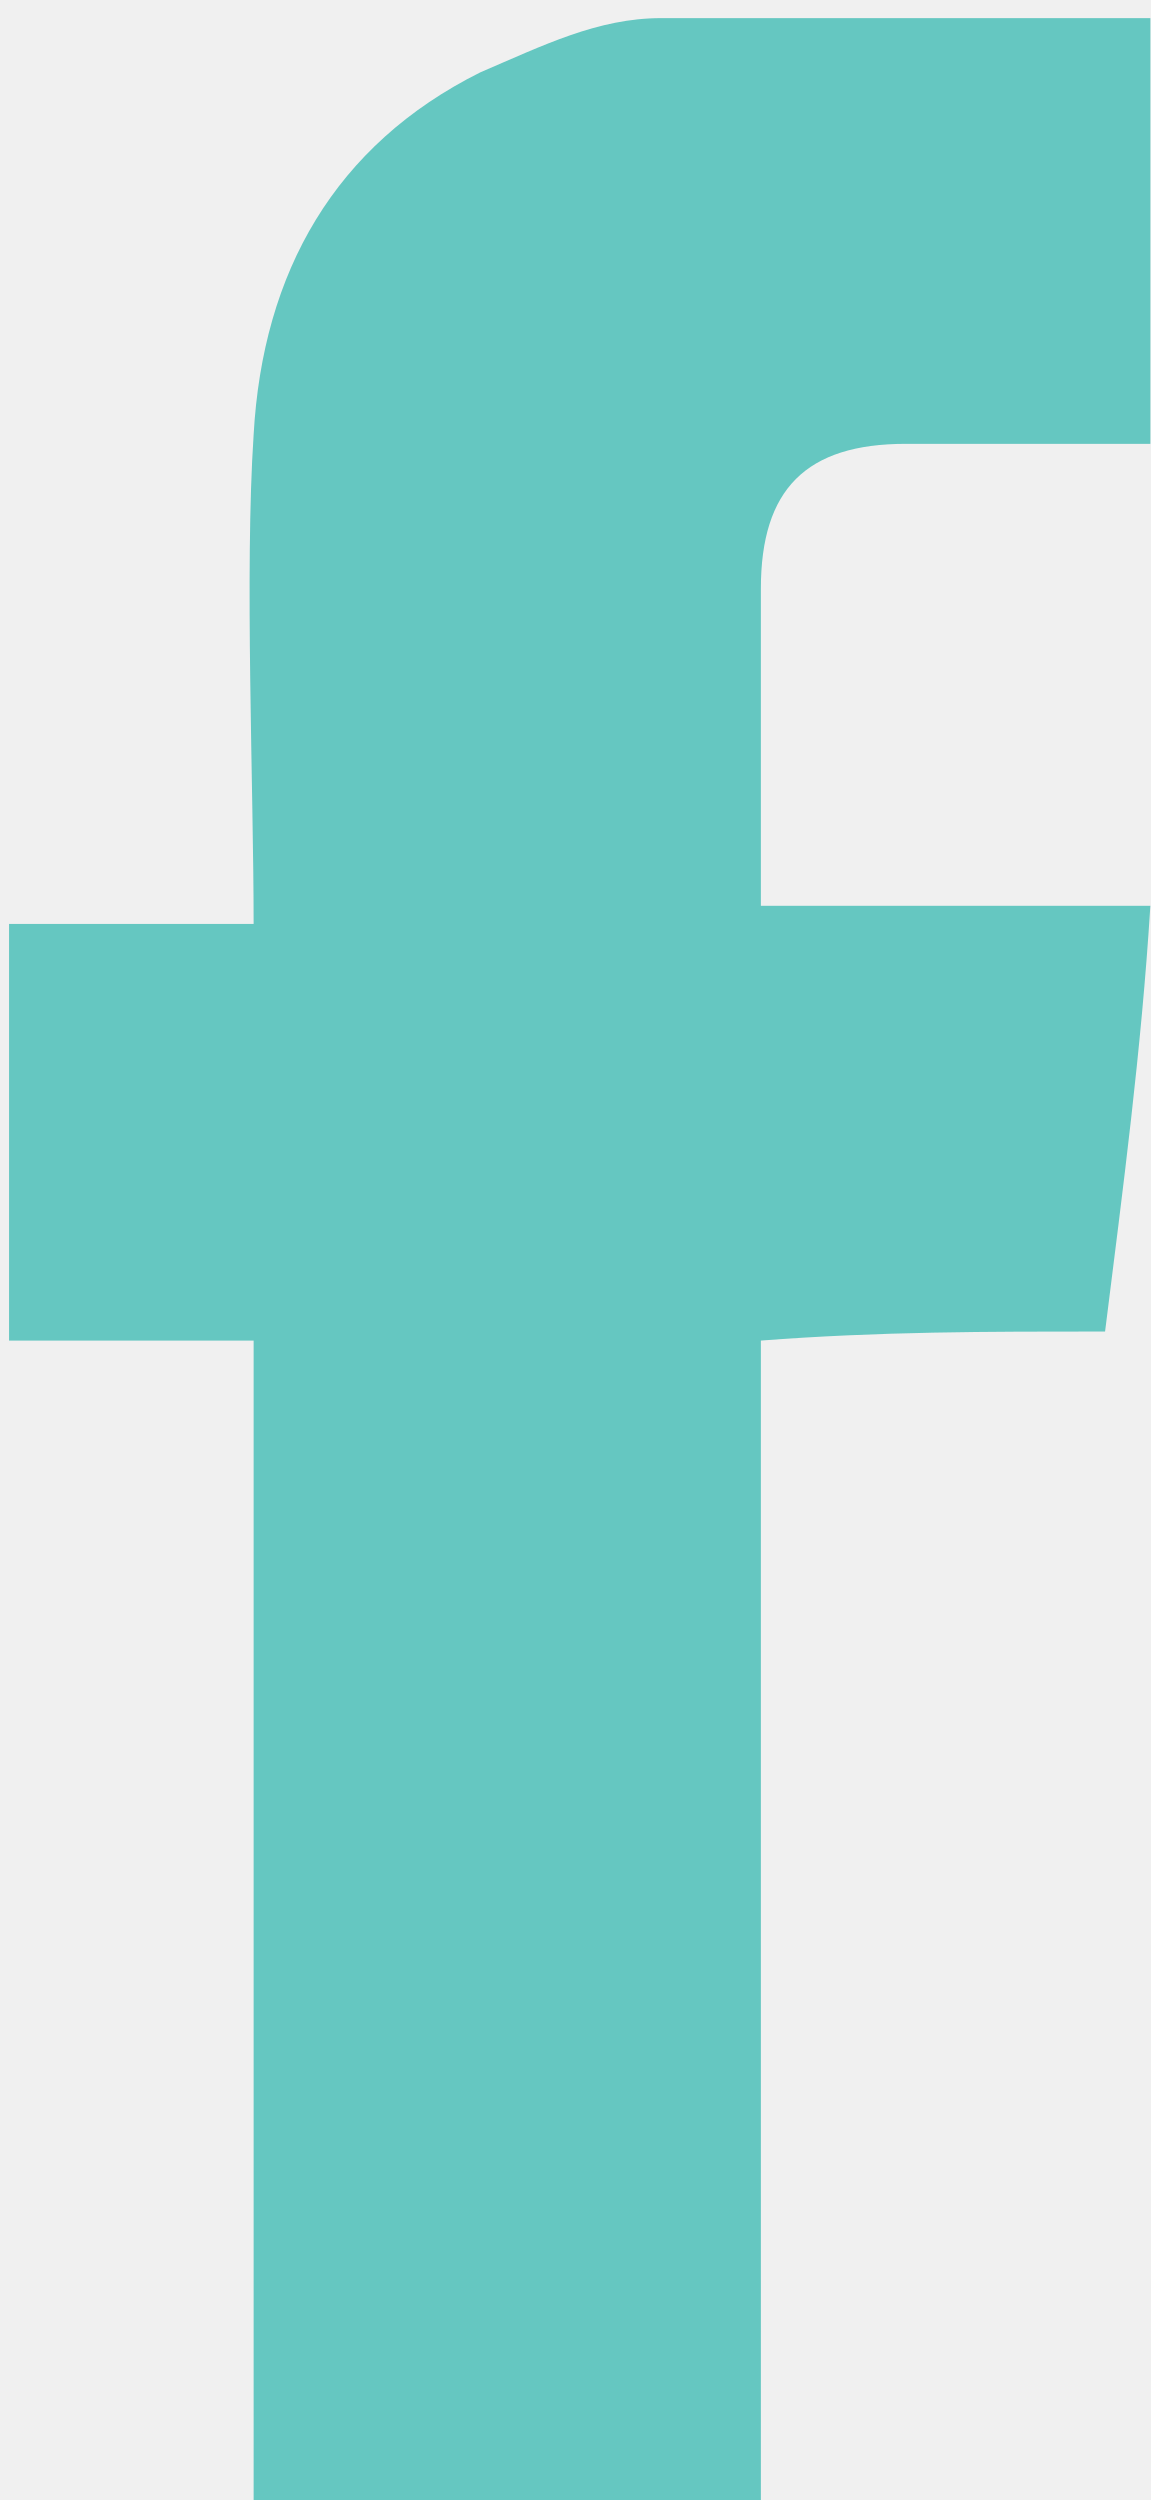
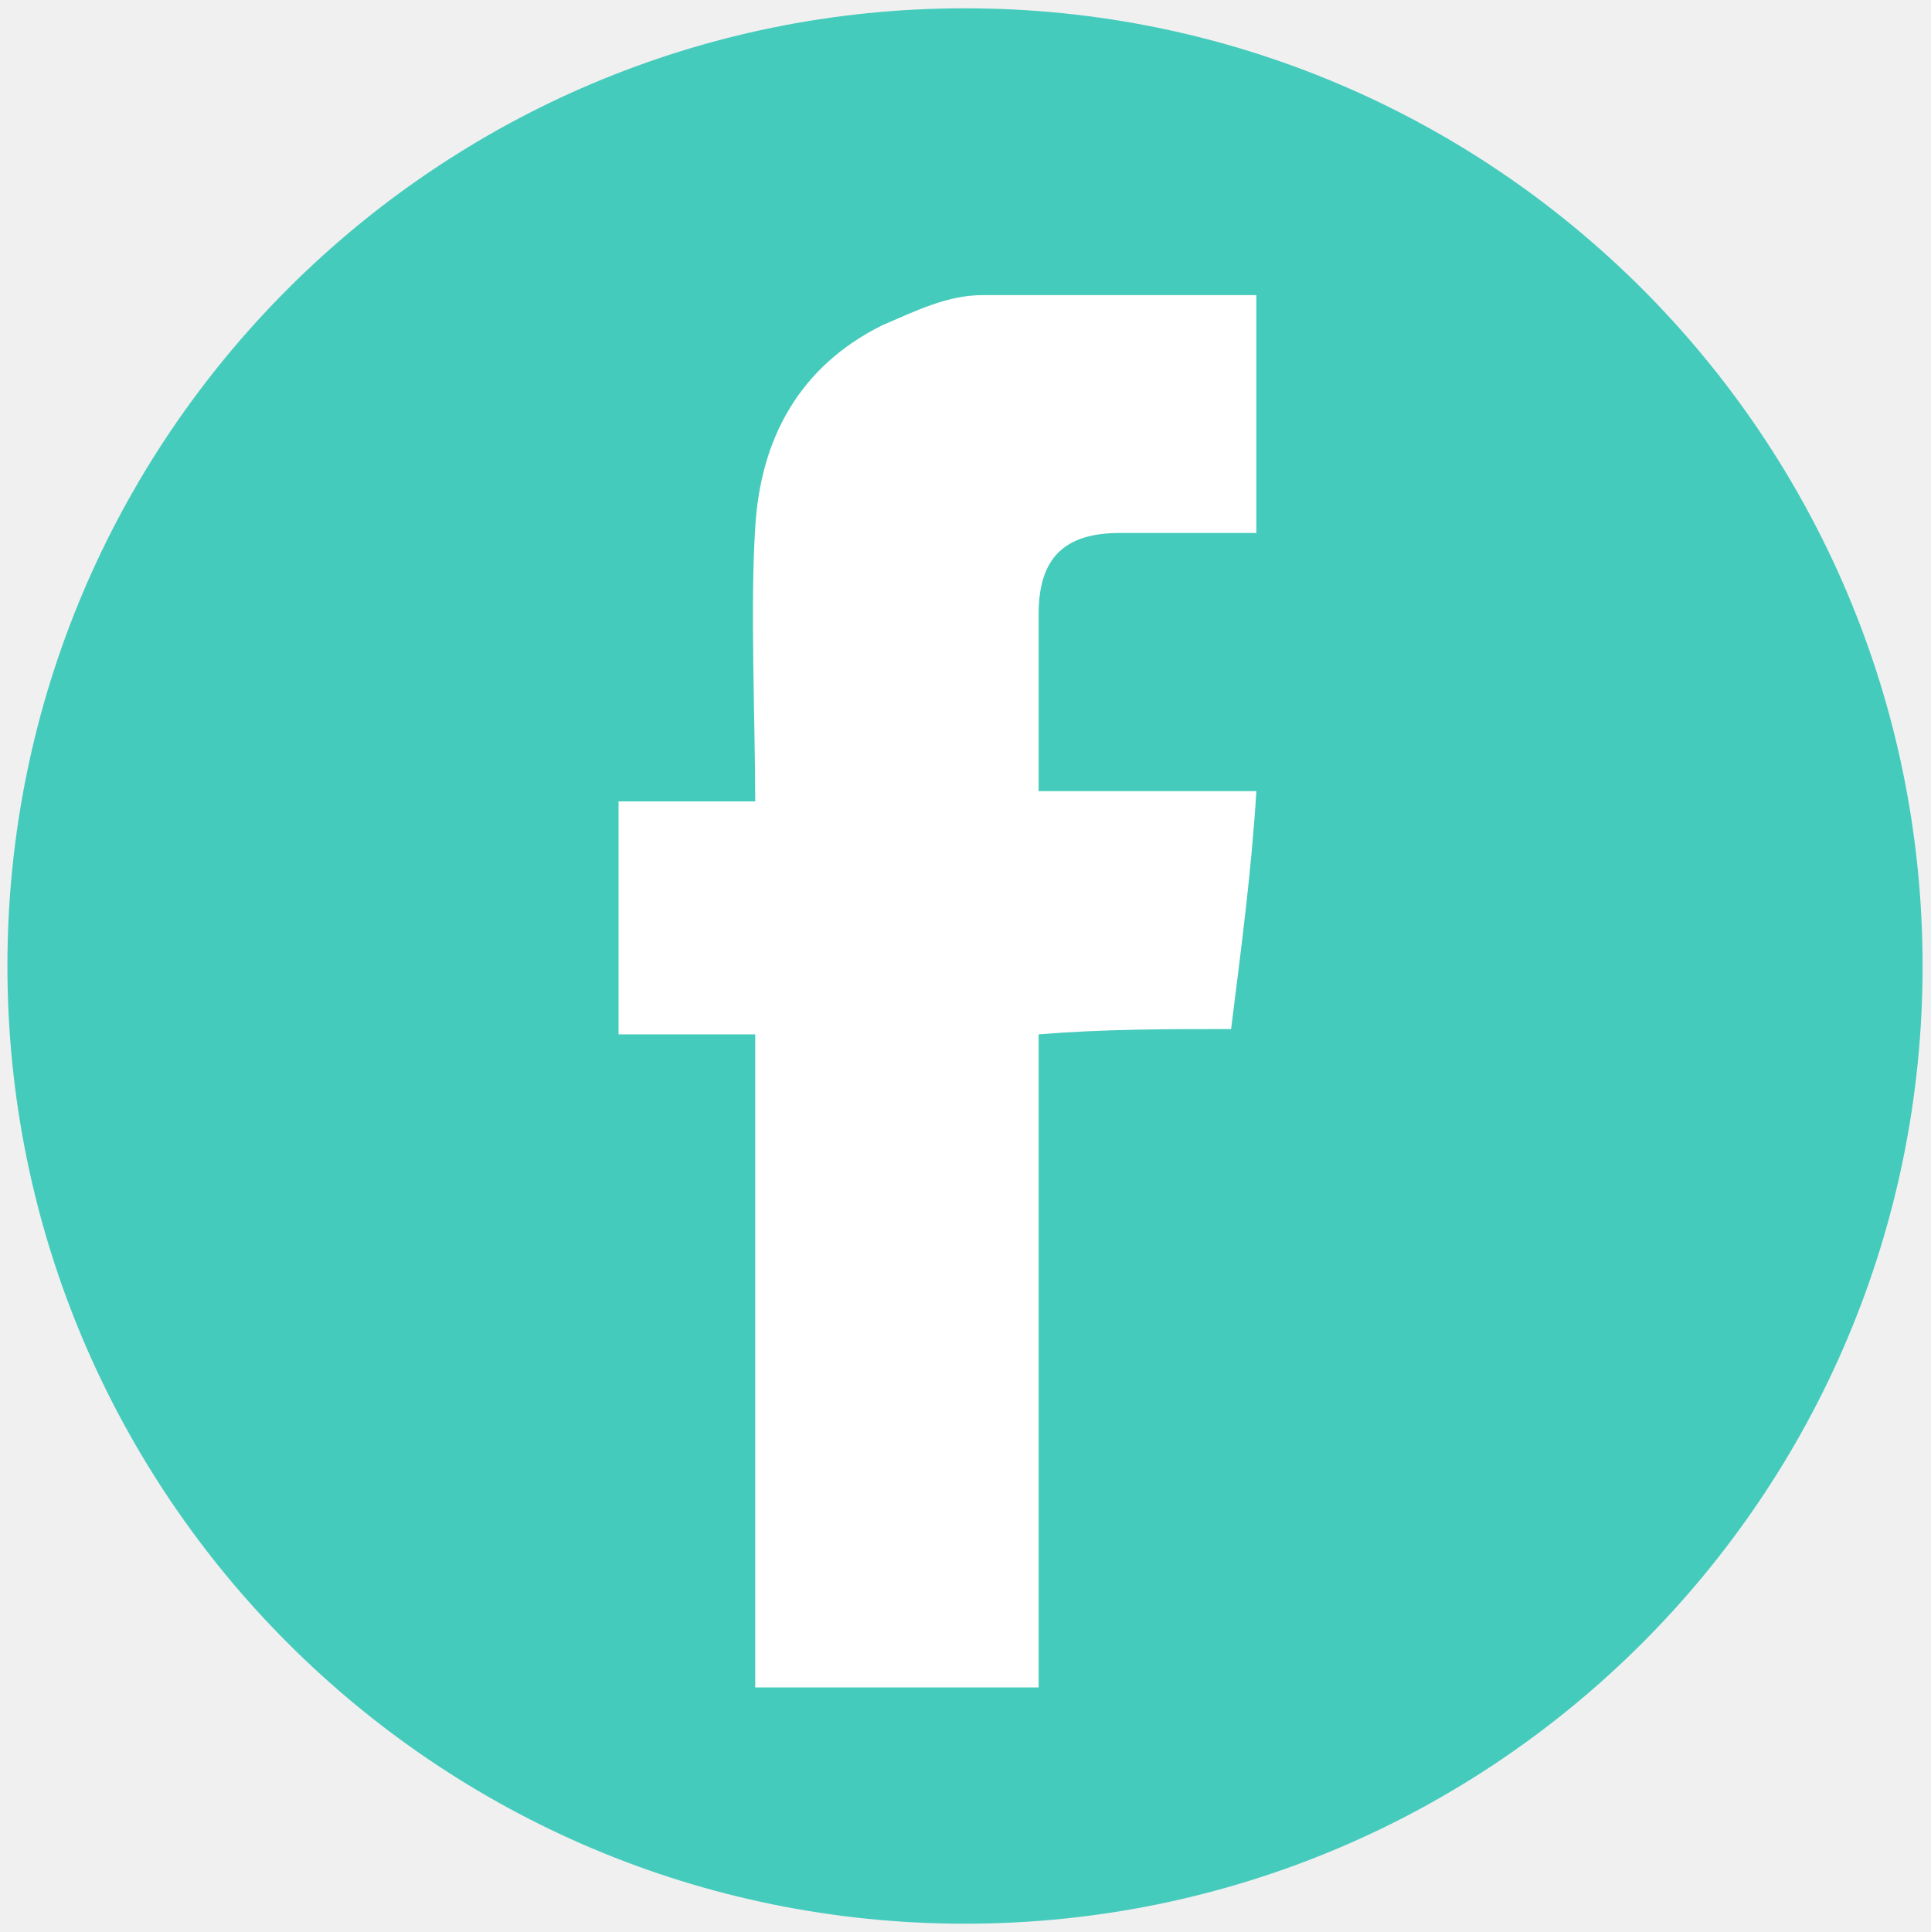
- <svg xmlns="http://www.w3.org/2000/svg" version="1.1" id="Layer_1" x="0px" y="0px" viewBox="0 0 12.7 27.6" enable-background="new 0 0 12.7 27.6" xml:space="preserve">
+ <svg xmlns="http://www.w3.org/2000/svg" version="1.1" id="Layer_1" x="0px" y="0px" viewBox="-17.5 -173 1093.2 1094" enable-background="new -17.5 -173 1093.2 1094" xml:space="preserve">
+   <circle fill="#45CBBC" cx="529" cy="374" r="542.3" />
  <g>
    <g id="kE4gyy_1_">
      <g>
-         <path fill="#65C7C1" d="M12.2,14.7c0.2-1.6,0.4-3.1,0.5-4.7c-1.5,0-2.9,0-4.3,0c0-0.9,0-2.7,0-3.5c0-1.1,0.5-1.6,1.6-1.6     c0.9,0,1.8,0,2.7,0c0-1.6,0-3.2,0-4.7c-1.8,0-3.6,0-5.4,0c-0.7,0-1.3,0.3-2,0.6c-1.6,0.8-2.4,2.2-2.5,4c-0.1,1.5,0,3.9,0,5.4     c-0.9,0-1.8,0-2.7,0c0,1.6,0,3,0,4.6c0.9,0,1.8,0,2.7,0c0,4.6,0,8.3,0,12.9c1.9,0,3.7,0,5.6,0c0-4.6,0-8.3,0-12.9     C9.7,14.7,10.9,14.7,12.2,14.7z" />
+         <path fill="#FFFFFF" d="M679.7,409.7c5.7-45.9,11.5-88.9,14.3-134.7c-43,0-83.1,0-123.3,0c0-25.8,0-77.4,0-100.3     c0-31.5,14.3-45.9,45.9-45.9c25.8,0,51.6,0,77.4,0c0-45.9,0-91.7,0-134.7c-51.6,0-103.2,0-154.8,0c-20.1,0-37.3,8.6-57.3,17.2     c-45.9,22.9-68.8,63.1-71.7,114.7c-2.9,43,0,111.8,0,154.8c-25.8,0-51.6,0-77.4,0c0,45.9,0,86,0,131.9c25.8,0,51.6,0,77.4,0     c0,131.9,0,237.9,0,369.8c54.5,0,106.1,0,160.5,0c0-131.9,0-237.9,0-369.8C608,409.7,642.4,409.7,679.7,409.7z" />
      </g>
    </g>
  </g>
</svg>
